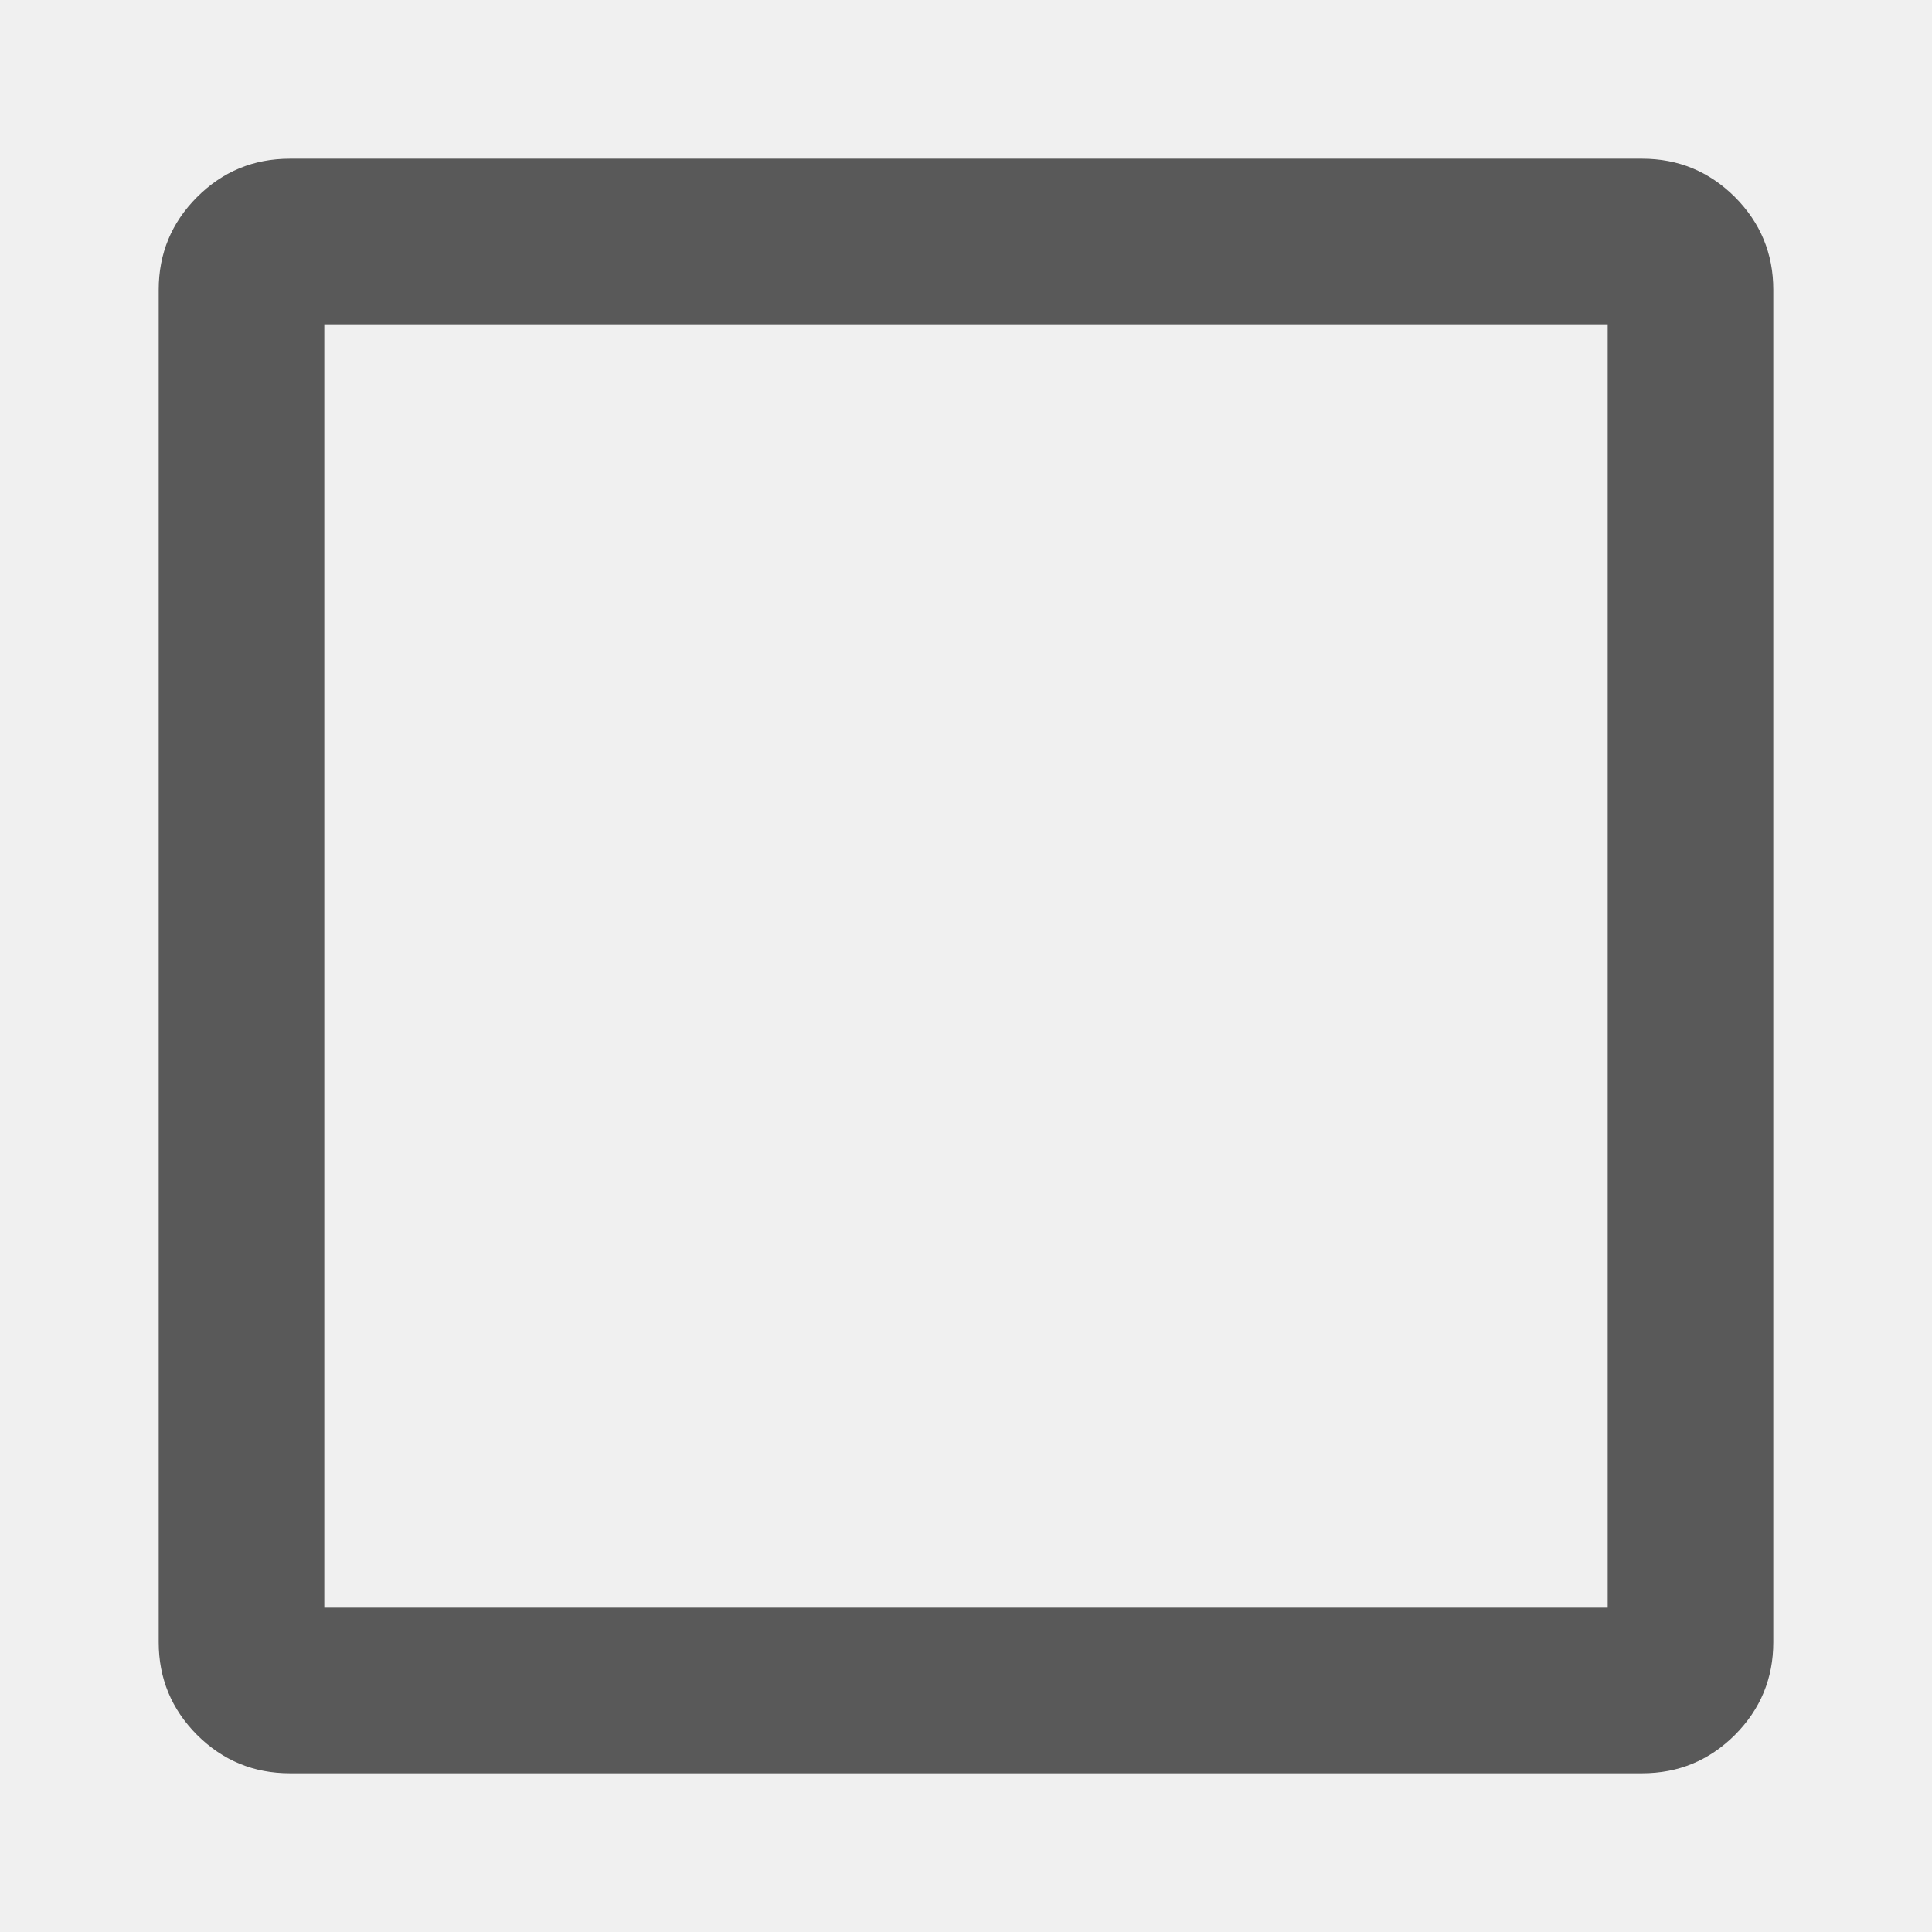
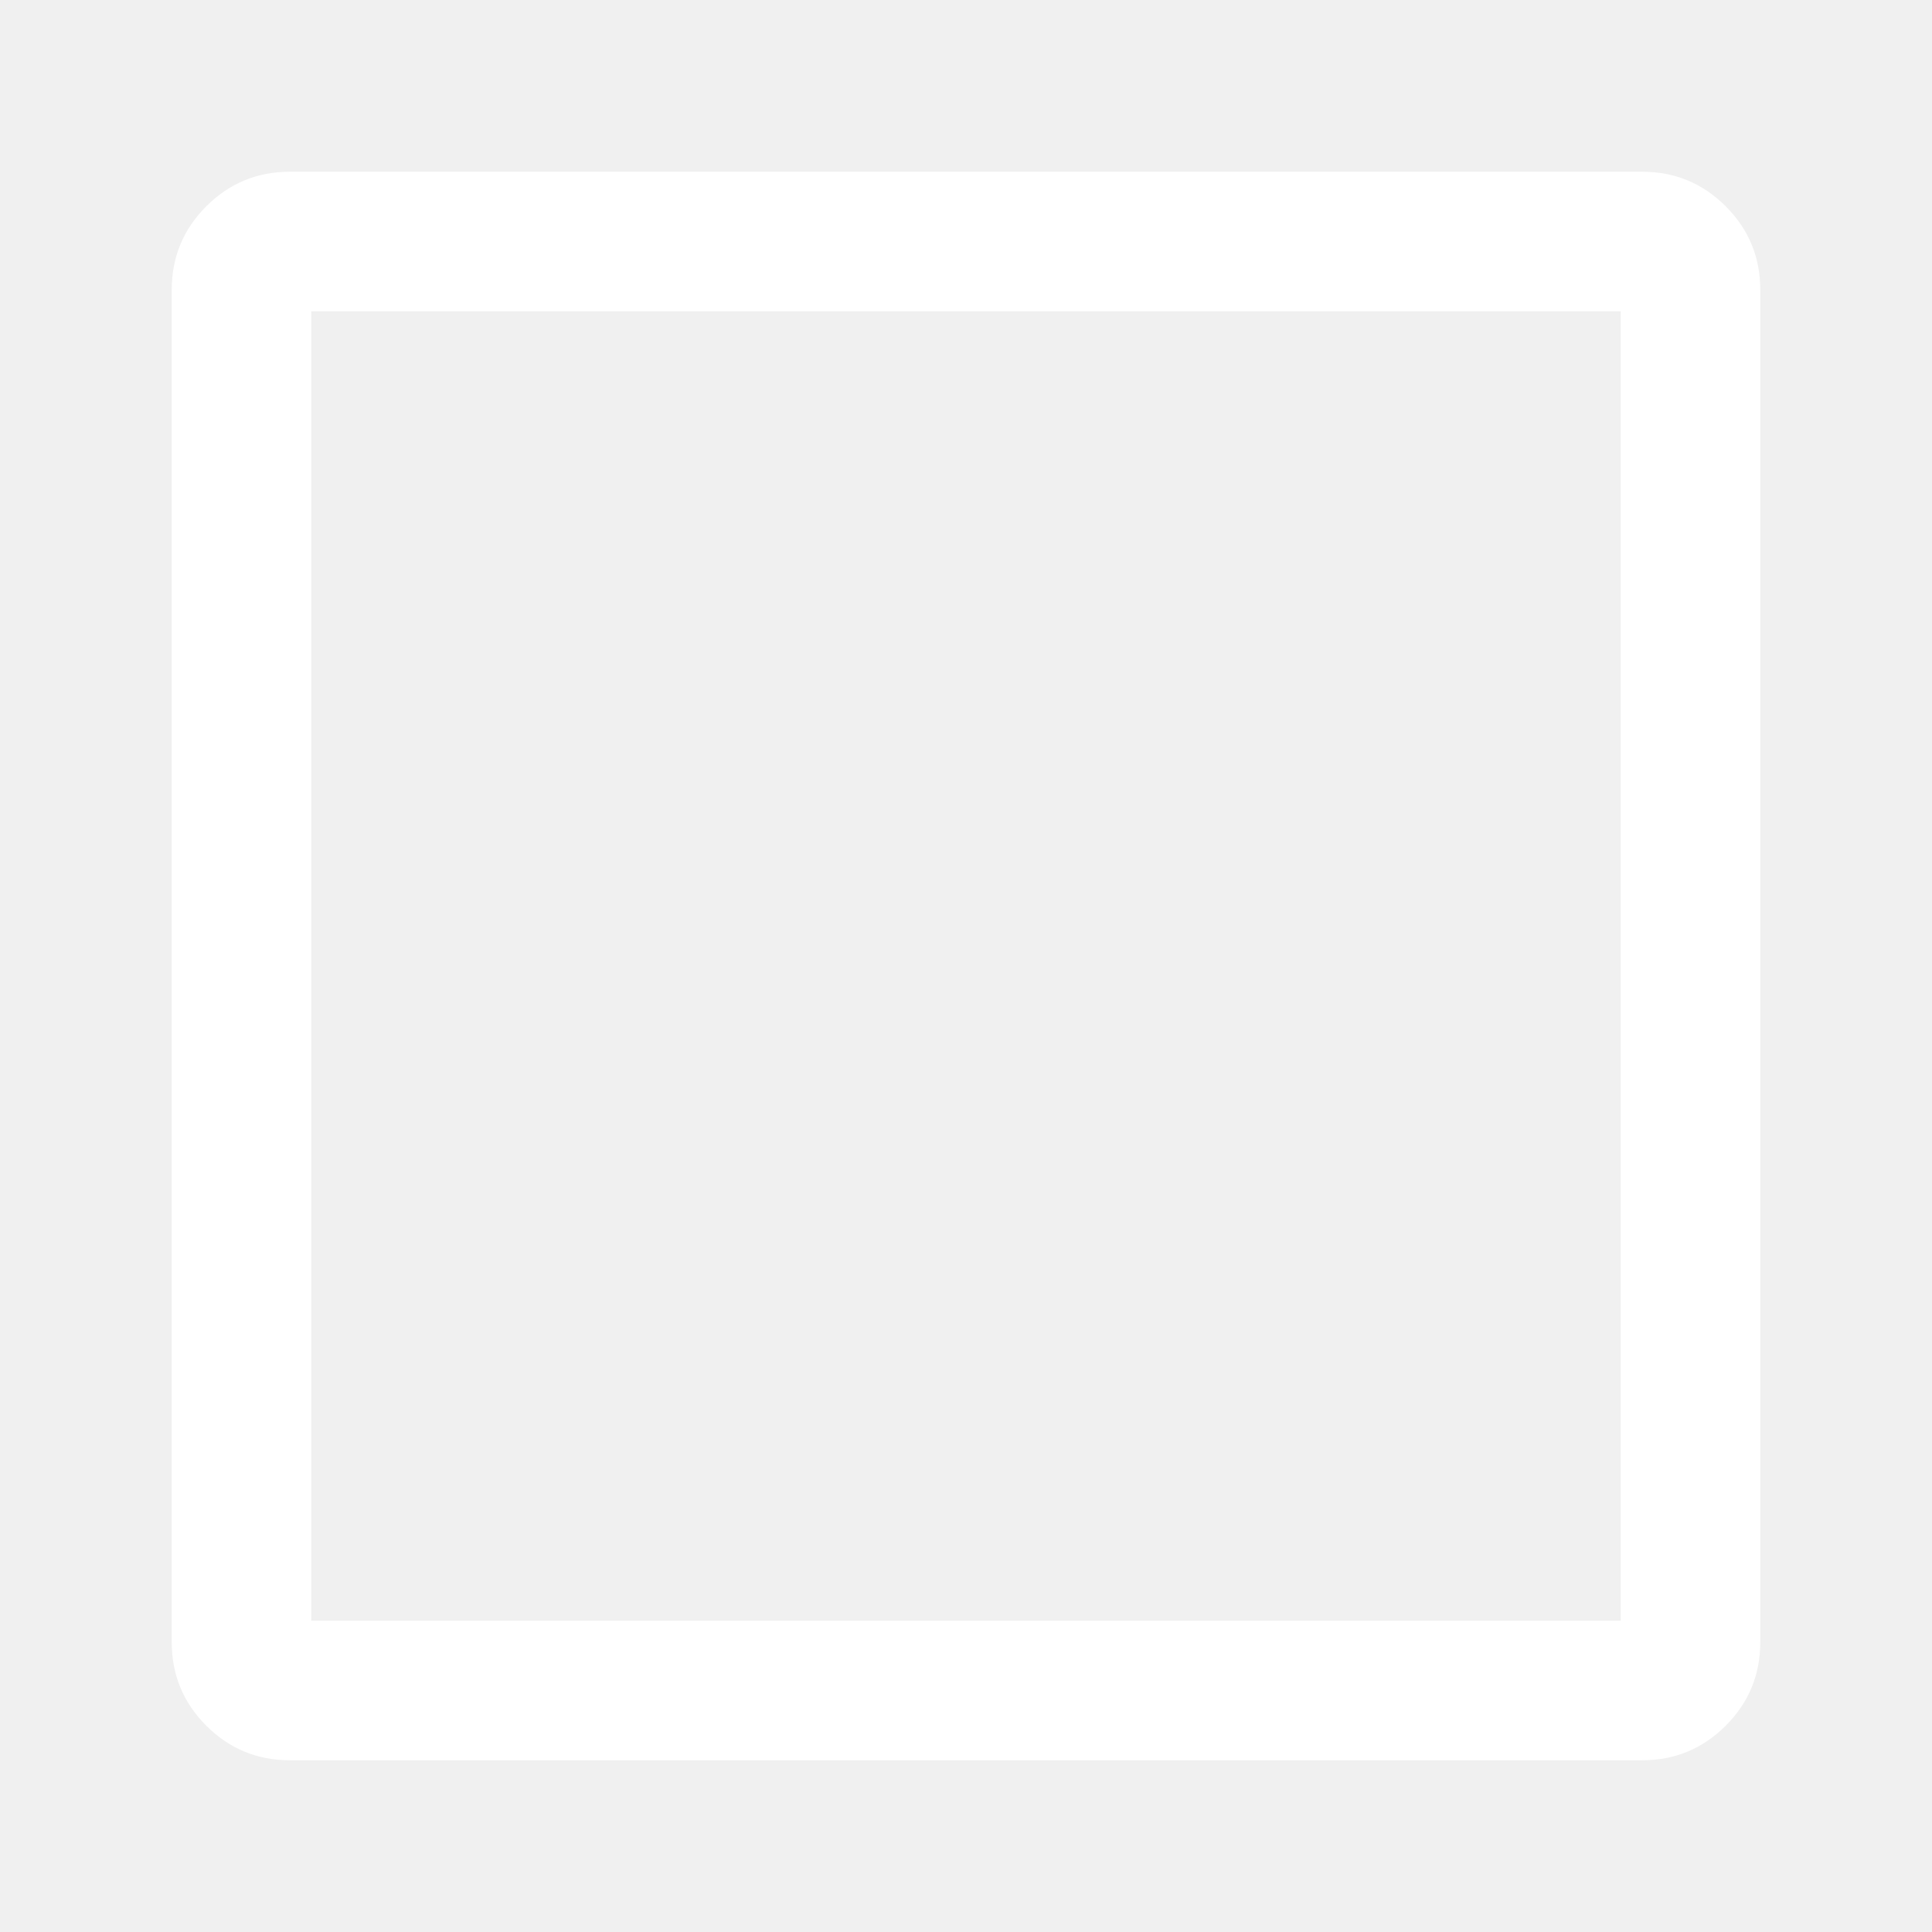
- <svg xmlns="http://www.w3.org/2000/svg" fill="none" version="1.1" width="14" height="14" viewBox="0 0 14 14">
+ <svg xmlns="http://www.w3.org/2000/svg" fill="none" version="1.1" width="18" height="18" viewBox="0 0 18 18">
  <defs>
-     <clipPath id="master_svg0_517_01244">
-       <rect x="0" y="0" width="14" height="14" rx="0" />
+     <clipPath id="master_svg0_945_9841">
+       <rect x="0" y="0" width="18" height="18" rx="0" />
    </clipPath>
  </defs>
-   <g clip-path="url(#master_svg0_517_01244)">
+   <g clip-path="url(#master_svg0_945_9841)">
    <g>
-       <path d="M1.428,12.572Q1.707,12.85,2.1,12.85L11.9,12.85Q12.293,12.85,12.572,12.572Q12.85,12.293,12.85,11.9L12.85,2.1Q12.85,1.707,12.572,1.428Q12.293,1.15,11.9,1.15L2.1,1.15Q1.706,1.15,1.428,1.428Q1.15,1.706,1.15,2.1L1.15,11.9Q1.15,12.293,1.428,12.572ZM2.35,11.65L11.65,11.65L11.65,2.35L2.35,2.35L2.35,11.65Z" fill-rule="evenodd" fill="#595959" fill-opacity="1" />
+       <path d="M1.922,16.078Q2.244,16.4,2.7,16.4L15.3,16.4Q15.756,16.4,16.078,16.078Q16.4,15.756,16.4,15.3L16.4,2.7Q16.4,2.244,16.078,1.922Q15.756,1.6,15.3,1.6L2.7,1.6Q2.244,1.6,1.922,1.922Q1.6,2.244,1.6,2.7L1.6,15.3Q1.6,15.756,1.922,16.078ZM2.9,15.1L15.1,15.1L15.1,2.9L2.9,2.9L2.9,15.1Z" fill-rule="evenodd" fill="#FFFFFF" fill-opacity="1" />
    </g>
  </g>
</svg>
